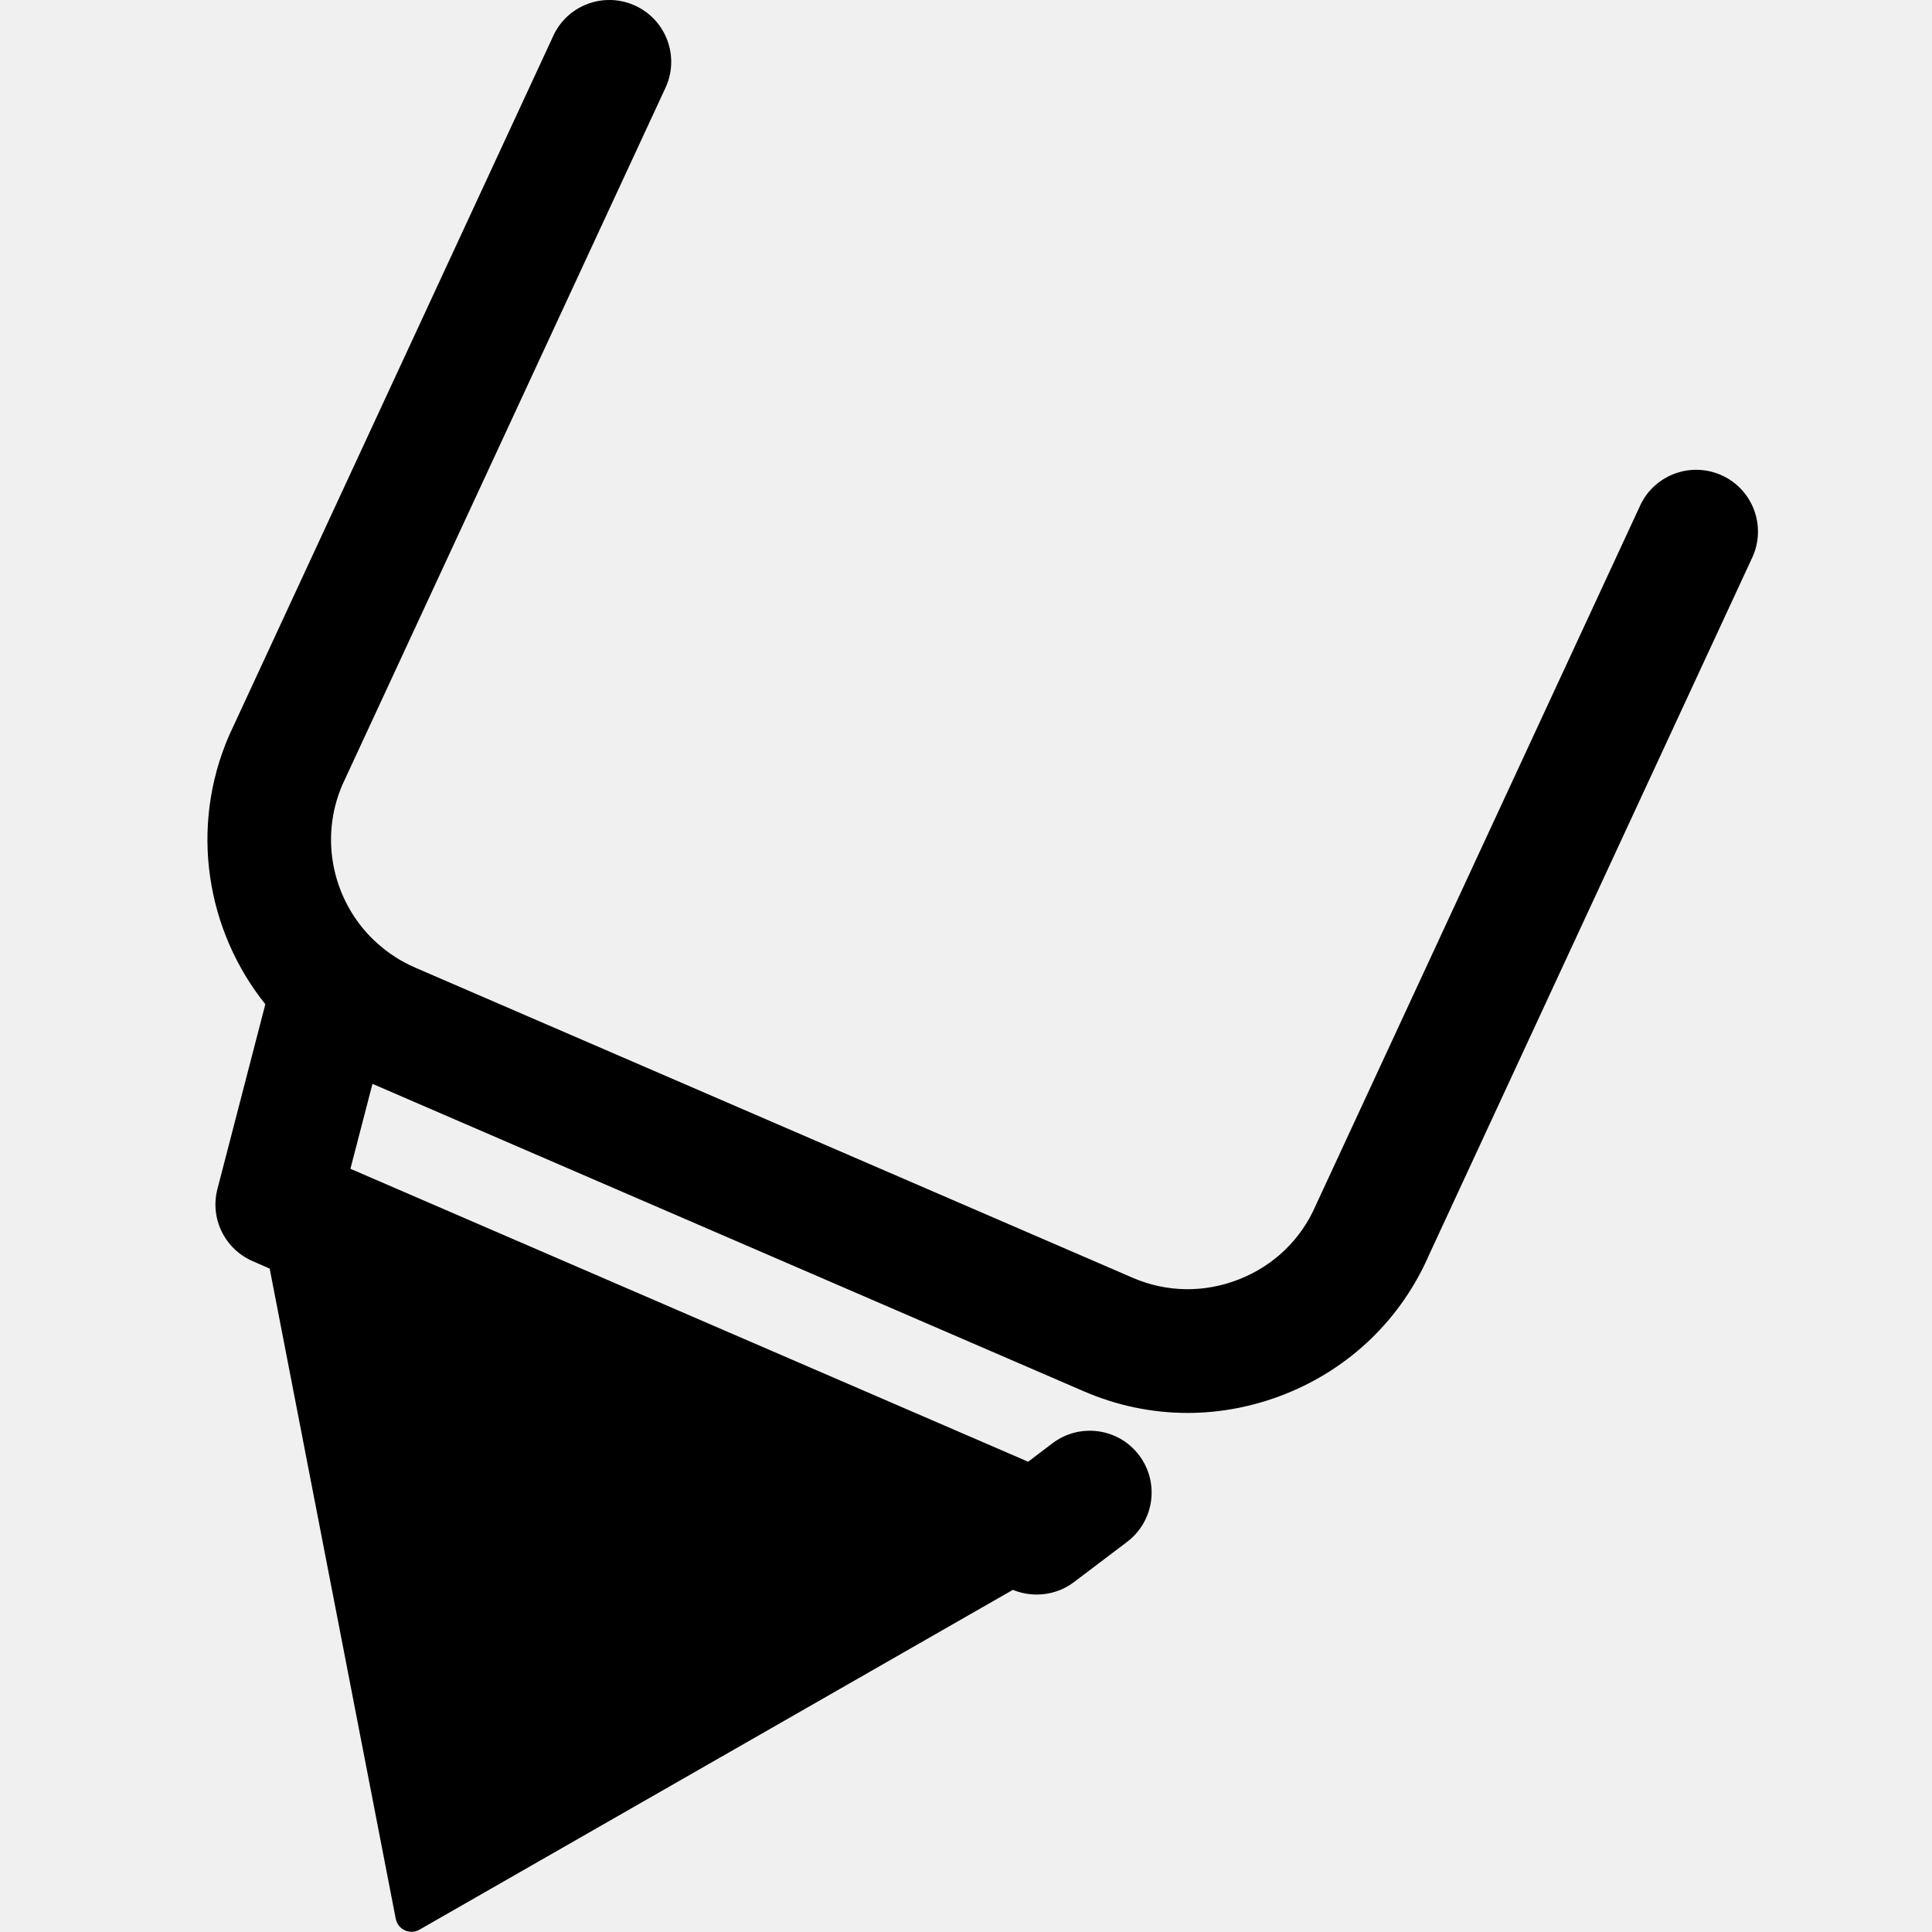
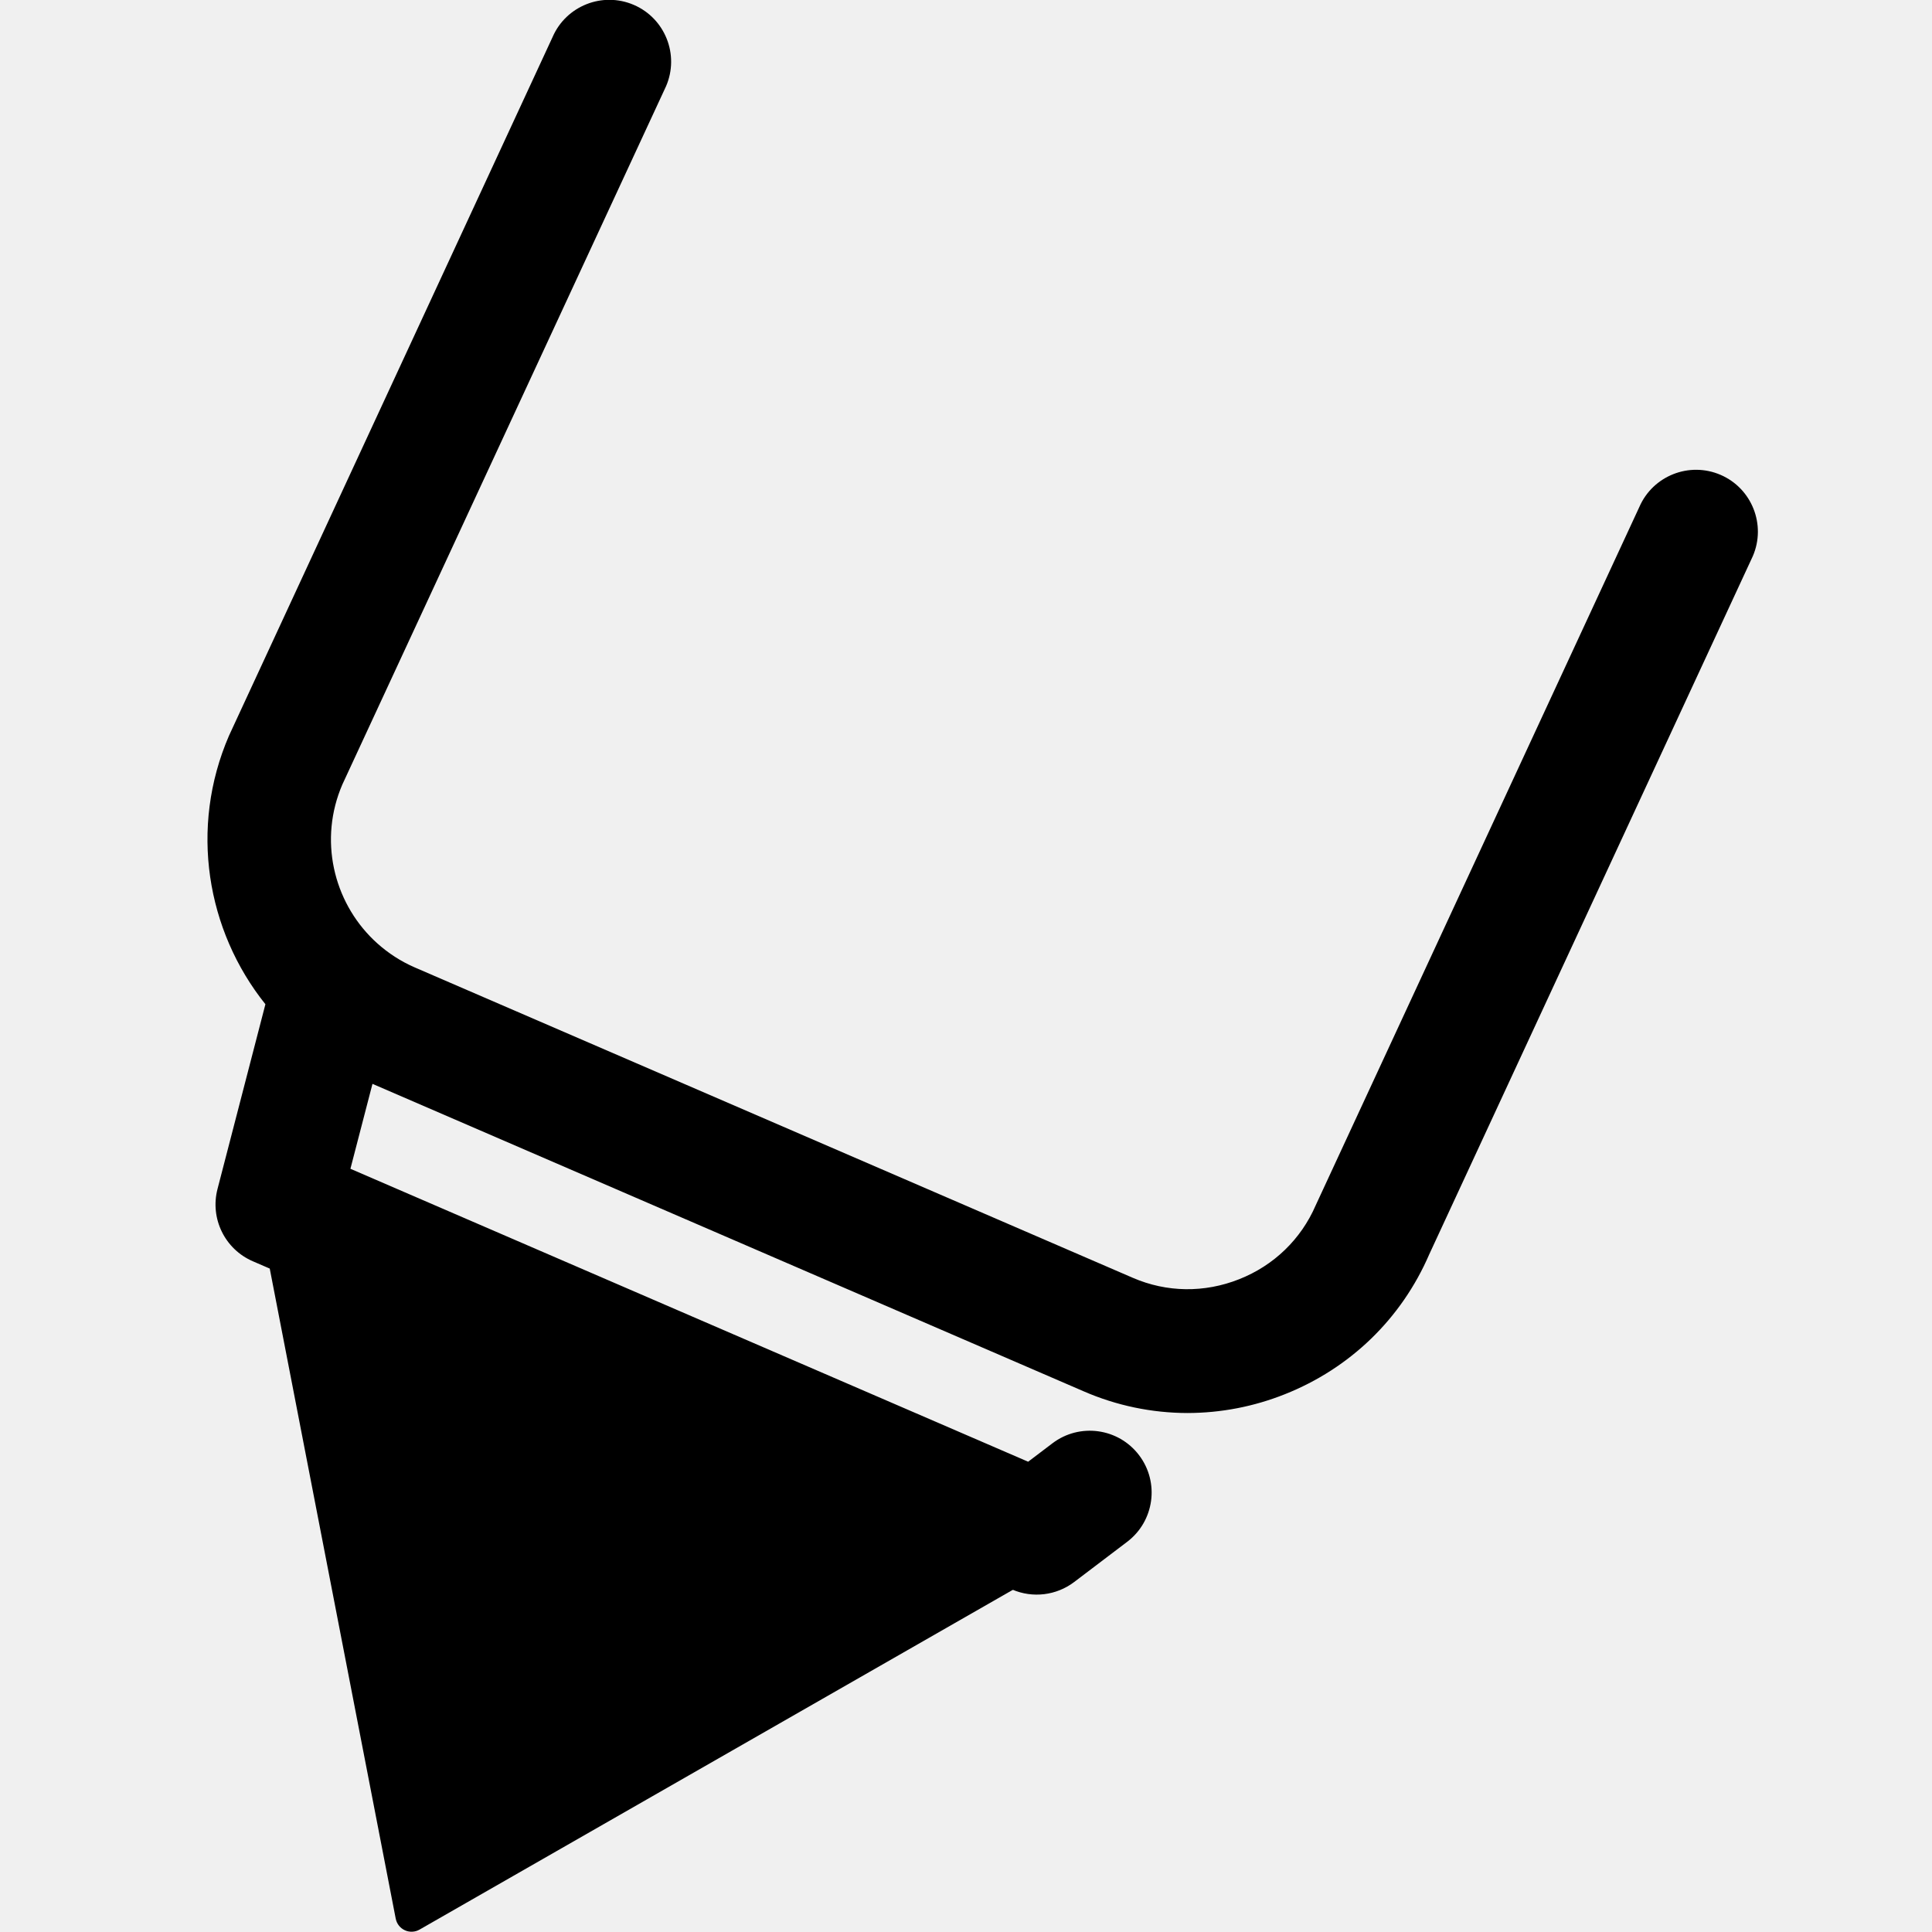
- <svg xmlns="http://www.w3.org/2000/svg" width="24" height="24" viewBox="0 0 24 24" fill="none">
-   <g clip-path="url(#clip0_2330_1197)">
-     <path d="M4.916 23.835L3.072 14.325C3.042 14.168 3.2 14.04 3.348 14.104L13.852 18.654C14.004 18.719 14.015 18.929 13.872 19.011L5.211 23.971C5.092 24.039 4.942 23.97 4.916 23.835Z" fill="currentColor" />
-     <path d="M4.735 16.357L12.574 19.746C12.672 19.788 12.775 19.808 12.879 19.808C13.044 19.808 13.207 19.756 13.343 19.652L14.002 19.153C14.34 18.896 14.406 18.415 14.15 18.077C13.894 17.739 13.412 17.673 13.074 17.929L12.772 18.158L4.353 14.519L4.627 13.464L13.463 17.283C13.877 17.462 14.314 17.552 14.752 17.552C15.161 17.552 15.569 17.474 15.961 17.319C16.773 16.997 17.41 16.38 17.755 15.582L21.775 6.909C21.943 6.52 21.765 6.067 21.375 5.899C20.986 5.731 20.534 5.91 20.366 6.299L16.345 14.973C16.164 15.394 15.825 15.721 15.395 15.891C14.964 16.062 14.495 16.056 14.073 15.874L5.155 12.019C4.978 11.942 4.821 11.839 4.686 11.717C4.672 11.704 4.658 11.691 4.644 11.679C4.139 11.194 3.96 10.427 4.254 9.747L8.275 1.073C8.443 0.683 8.264 0.231 7.874 0.063C7.485 -0.105 7.032 0.074 6.865 0.463L2.845 9.138C2.349 10.284 2.565 11.562 3.296 12.475L2.701 14.77C2.606 15.136 2.792 15.517 3.14 15.667L3.325 15.748L4.735 16.357Z" fill="currentColor" />
+ <svg xmlns="http://www.w3.org/2000/svg" width="24" height="24" fill="none">
+   <g clip-path="url(#a)" fill="currentColor">
+     <path d="m4.916 23.835-1.843-9.51c-.031-.158.128-.285.276-.222l10.504 4.55c.151.066.163.275.02.357l-8.661 4.96a.2.2 0 0 1-.296-.136Z" />
+     <path d="m4.735 16.357 7.839 3.389a.77.77 0 0 0 .769-.093l.659-.5a.768.768 0 0 0-.928-1.224l-.302.229-8.419-3.639.274-1.055 8.836 3.82a3.243 3.243 0 0 0 1.289.269 3.276 3.276 0 0 0 1.208-.233c.812-.322 1.449-.939 1.794-1.737l4.02-8.674c.168-.389-.011-.842-.4-1.01-.389-.168-.842.011-1.01.4l-4.02 8.674c-.182.421-.52.748-.951.918-.431.171-.9.165-1.322-.018l-8.918-3.855a1.724 1.724 0 0 1-.469-.302.795.795 0 0 0-.041-.038c-.505-.486-.684-1.252-.39-1.933l4.021-8.674c.168-.389-.011-.842-.4-1.01-.389-.168-.842.011-1.01.4L2.845 9.138c-.496 1.146-.279 2.424.452 3.337l-.595 2.295a.768.768 0 0 0 .439.898l.185.08 1.41.609Z" />
  </g>
  <defs>
-     <clipPath id="clip0_2330_1197">
-       <rect width="24" height="24" fill="white" />
+     <clipPath id="a">
+       <path fill="#fff" d="M0 0h24v24H0z" />
    </clipPath>
  </defs>
</svg>
